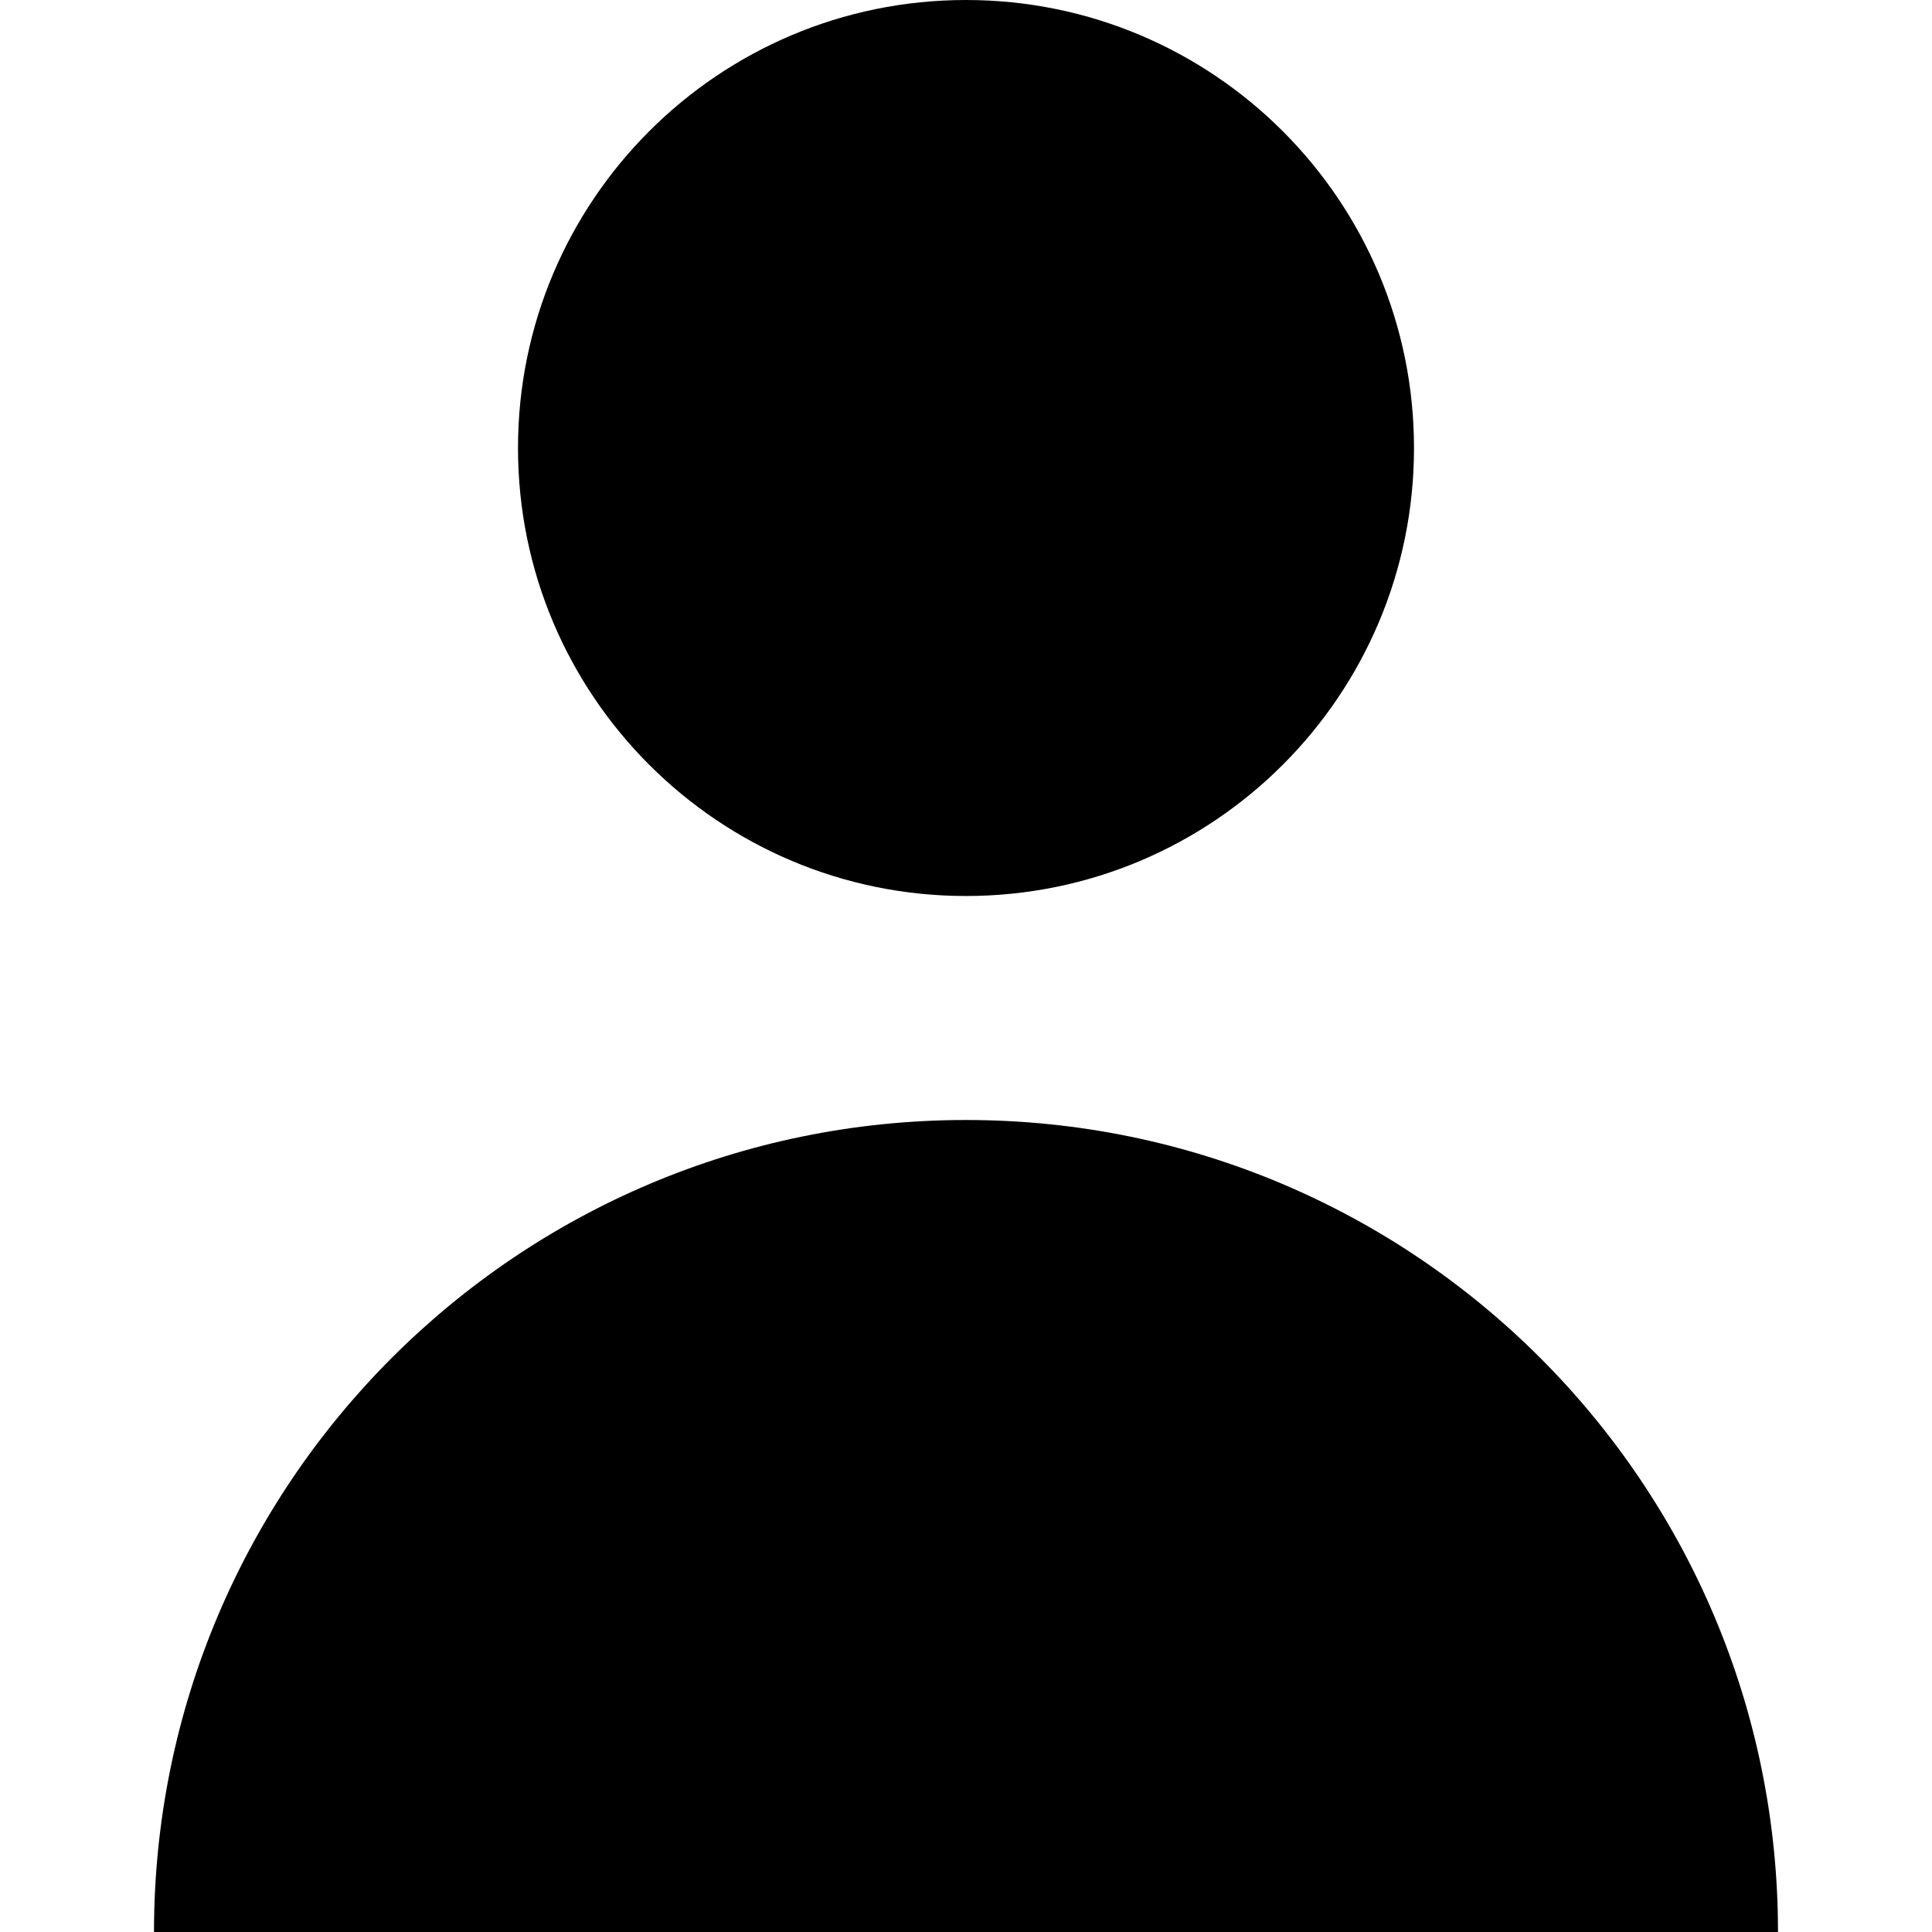
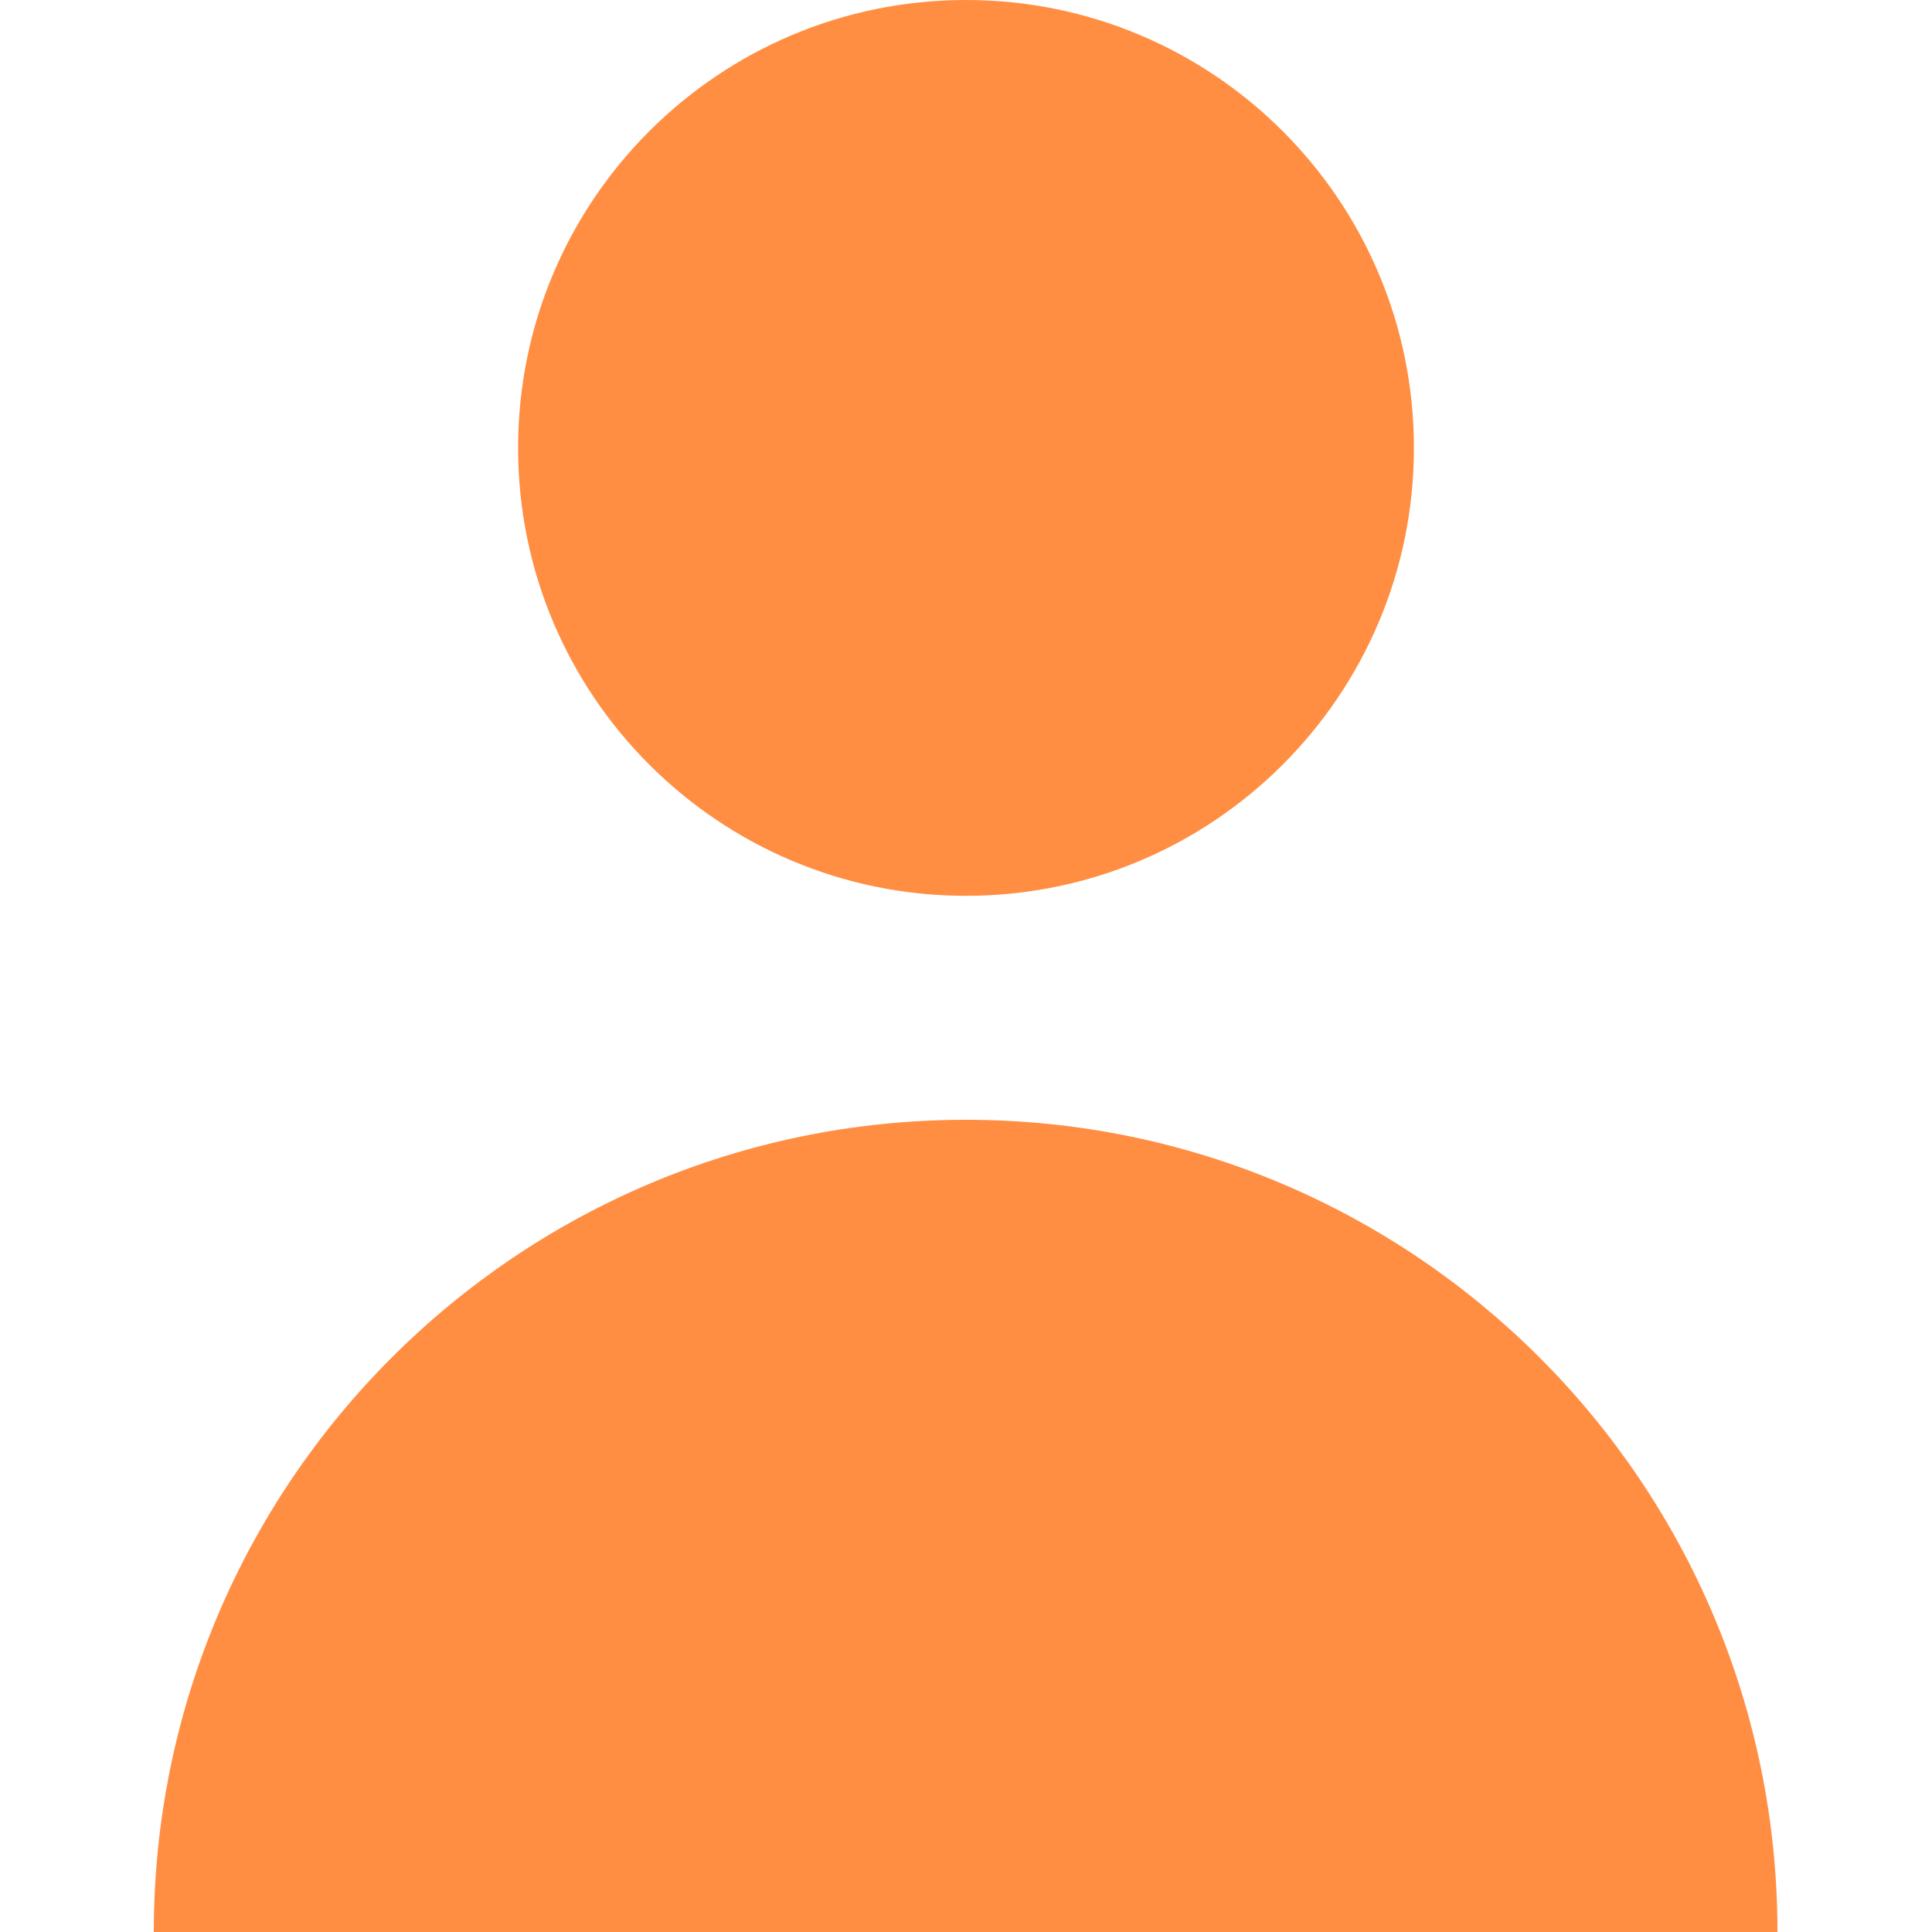
- <svg xmlns="http://www.w3.org/2000/svg" version="1.1" id="Layer_1" x="0px" y="0px" viewBox="0 0 258.75 258.75" style="enable-background:new 0 0 258.75 258.75;" xml:space="preserve">
+ <svg xmlns="http://www.w3.org/2000/svg" version="1.1" id="Layer_1" x="0px" y="0px" viewBox="0 0 258.8 258.8" style="enable-background:new 0 0 258.8 258.8;" xml:space="preserve">
+   <style type="text/css">
+ 	.st0{fill:#FF8E43;}
+ </style>
  <g>
-     <circle cx="129.375" cy="60" r="60" />
-     <path d="M129.375,150c-60.061,0-108.75,48.689-108.75,108.75h217.5C238.125,198.689,189.436,150,129.375,150z" />
+     <circle class="st0" cx="129.4" cy="60" r="60" />
+     <path class="st0" d="M129.4,150c-60.1,0-108.8,48.7-108.8,108.8h217.5C238.1,198.7,189.4,150,129.4,150z" />
  </g>
-   <g>
- </g>
-   <g>
- </g>
-   <g>
- </g>
-   <g>
- </g>
-   <g>
- </g>
-   <g>
- </g>
-   <g>
- </g>
-   <g>
- </g>
-   <g>
- </g>
-   <g>
- </g>
-   <g>
- </g>
-   <g>
- </g>
-   <g>
- </g>
-   <g>
- </g>
-   <g>
- </g>
</svg>
